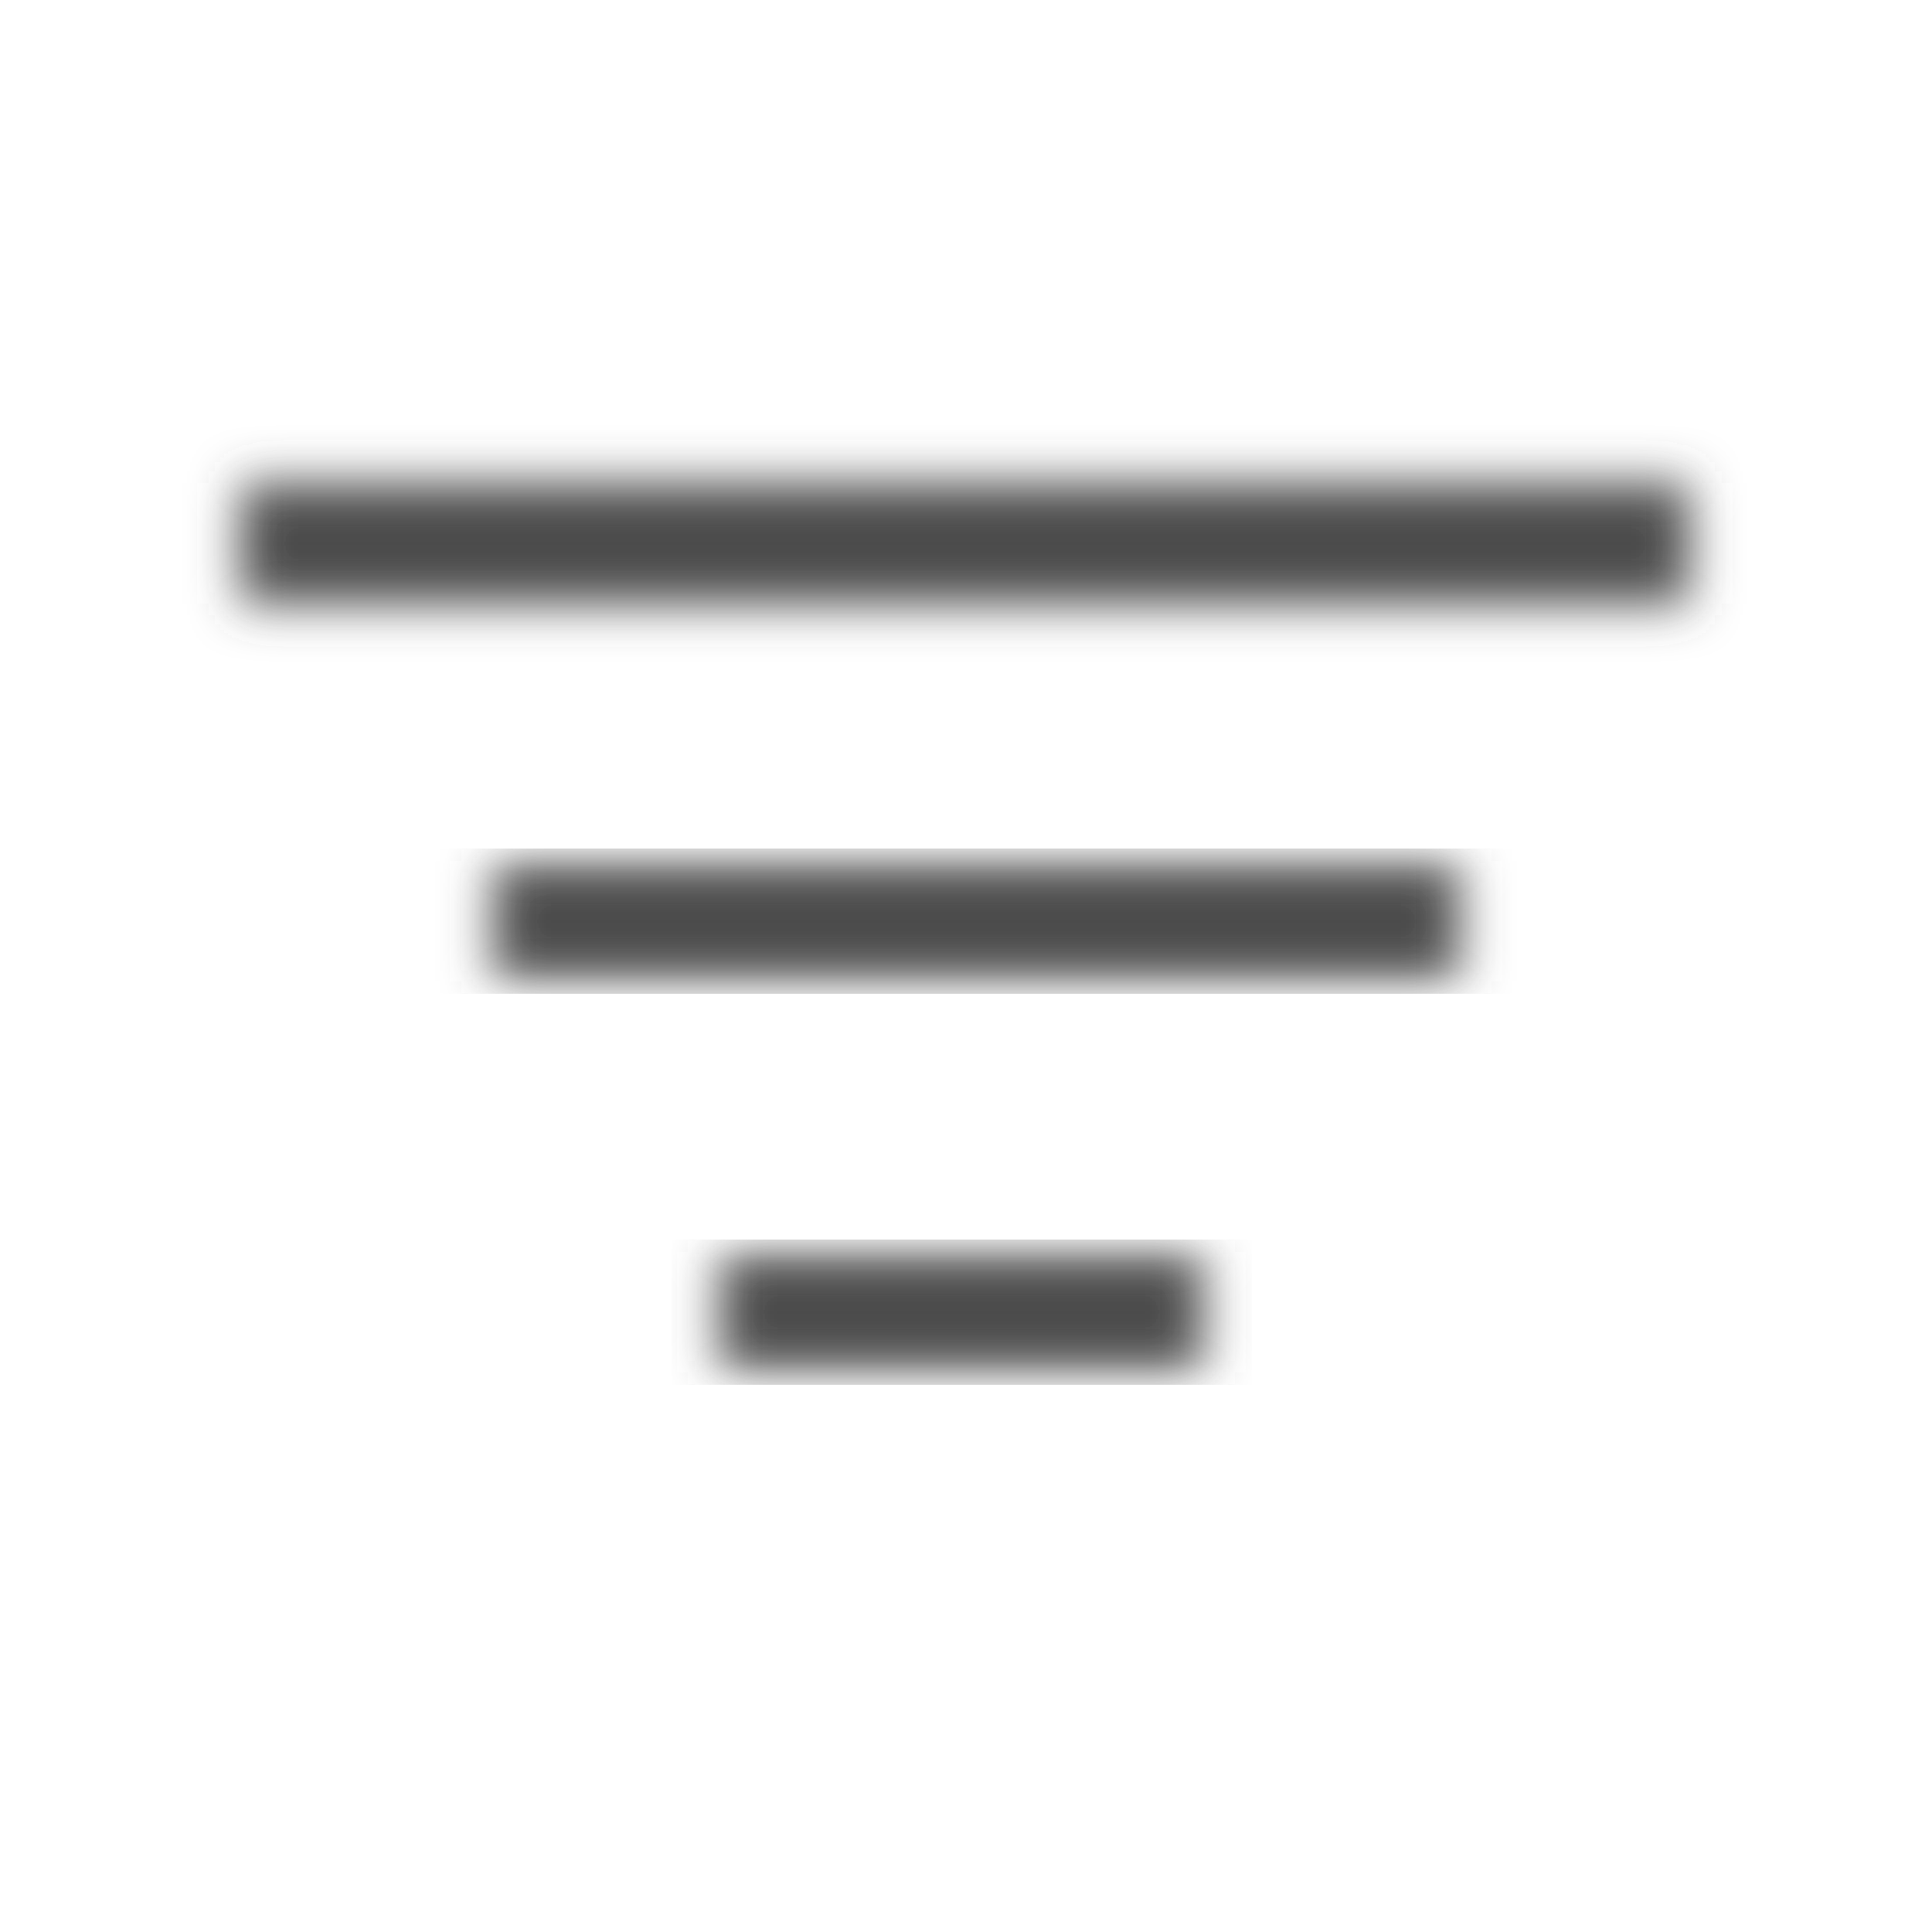
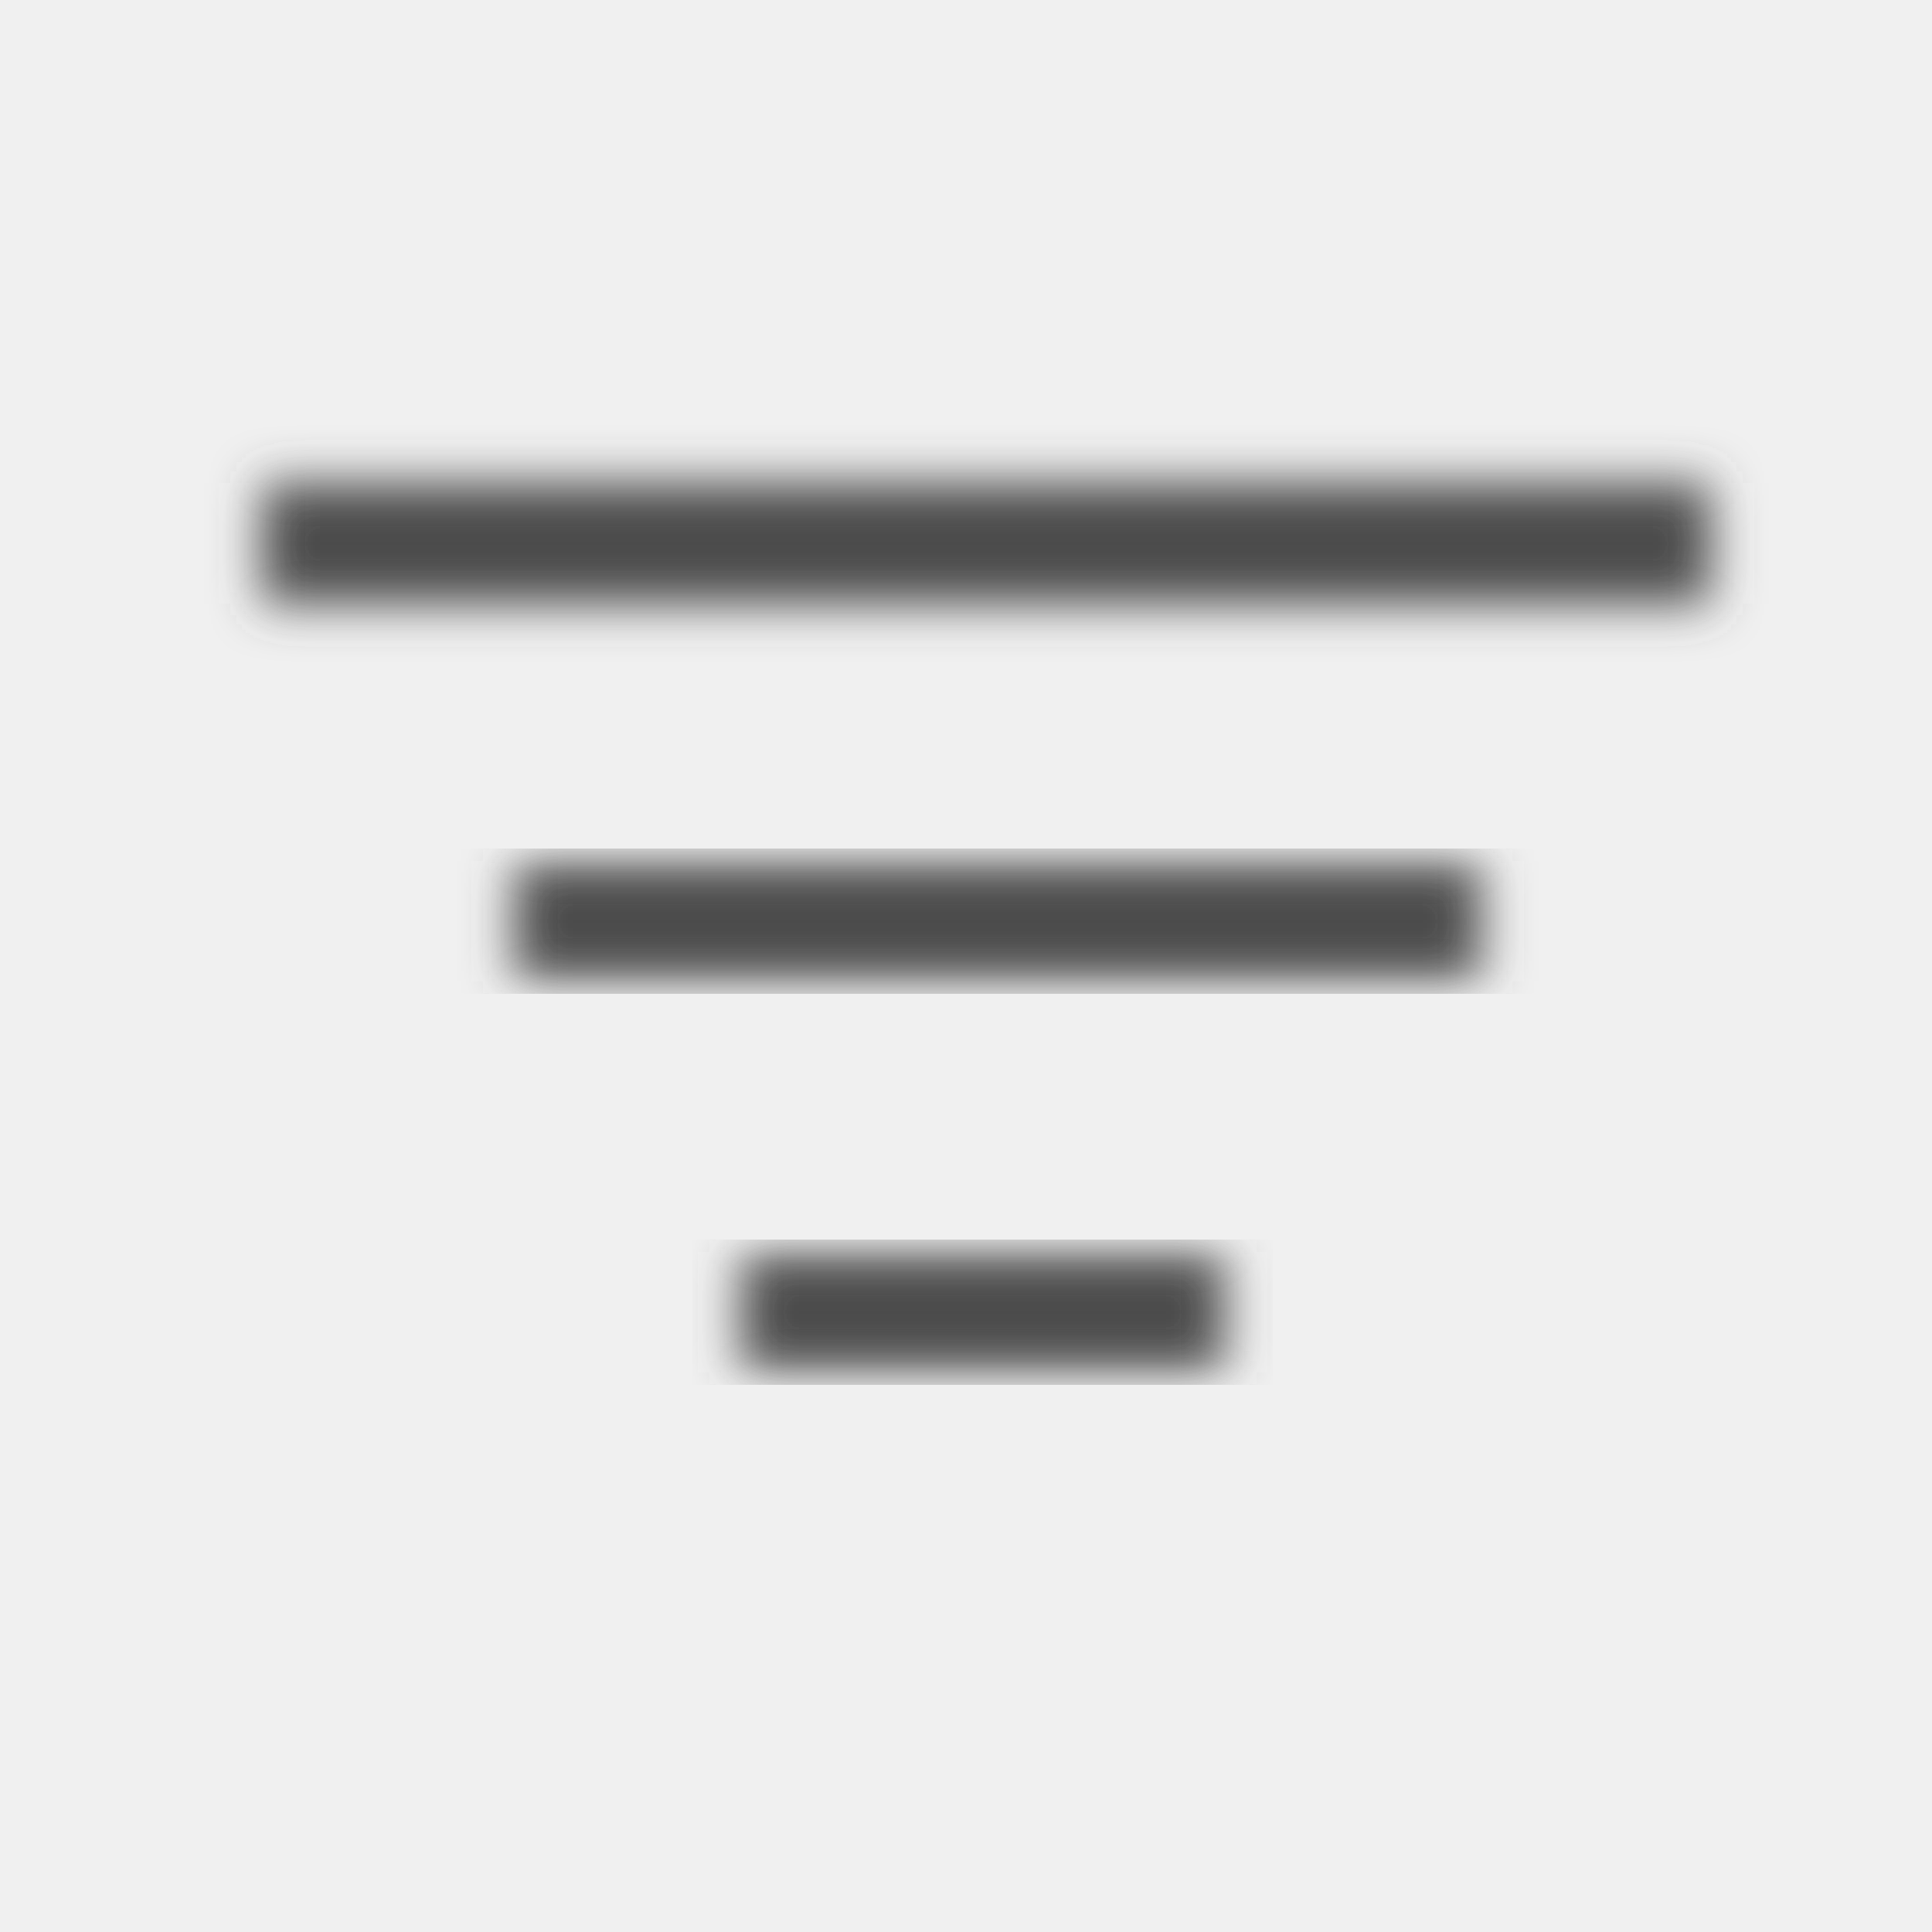
<svg xmlns="http://www.w3.org/2000/svg" width="16" height="16">
  <defs>
-     <filter height="200%" width="200%" y="-50%" x="-50%" id="a">
+     <filter id="a" x="-50%" y="-50%" width="200%" height="200%">
      <feGaussianBlur stdDeviation=".2" />
    </filter>
    <filter id="c">
      <feGaussianBlur stdDeviation=".2" />
    </filter>
    <filter id="b">
      <feGaussianBlur stdDeviation=".2" />
    </filter>
  </defs>
  <path fill="none" d="M-1-1h802v602H-1z" />
  <g>
-     <path d="M-1-1h18v18H-1V-1z" fill="#fff" />
+     <path d="M-1-1h802v602H-1V-1z" fill="none" />
+     <path fill="none" d="M-.823-1h18v18h-18V-1z" />
    <g fill="#4c4c4c">
-       <path d="M1.992 4h12v1h-12V4z" filter="url(#a)" />
-       <path d="M5.962 10.367h4v1h-4v-1z" filter="url(#b)" />
-       <path d="M4.085 7.13h8v1h-8v-1z" filter="url(#c)" />
+       <path filter="url(#a)" d="M2.169 4h12v1h-12V4z" />
+       <path filter="url(#b)" d="M6.139 10.367h4v1h-4v-1z" />
+       <path filter="url(#c)" d="M4.262 7.13h8v1h-8v-1z" />
    </g>
  </g>
</svg>
